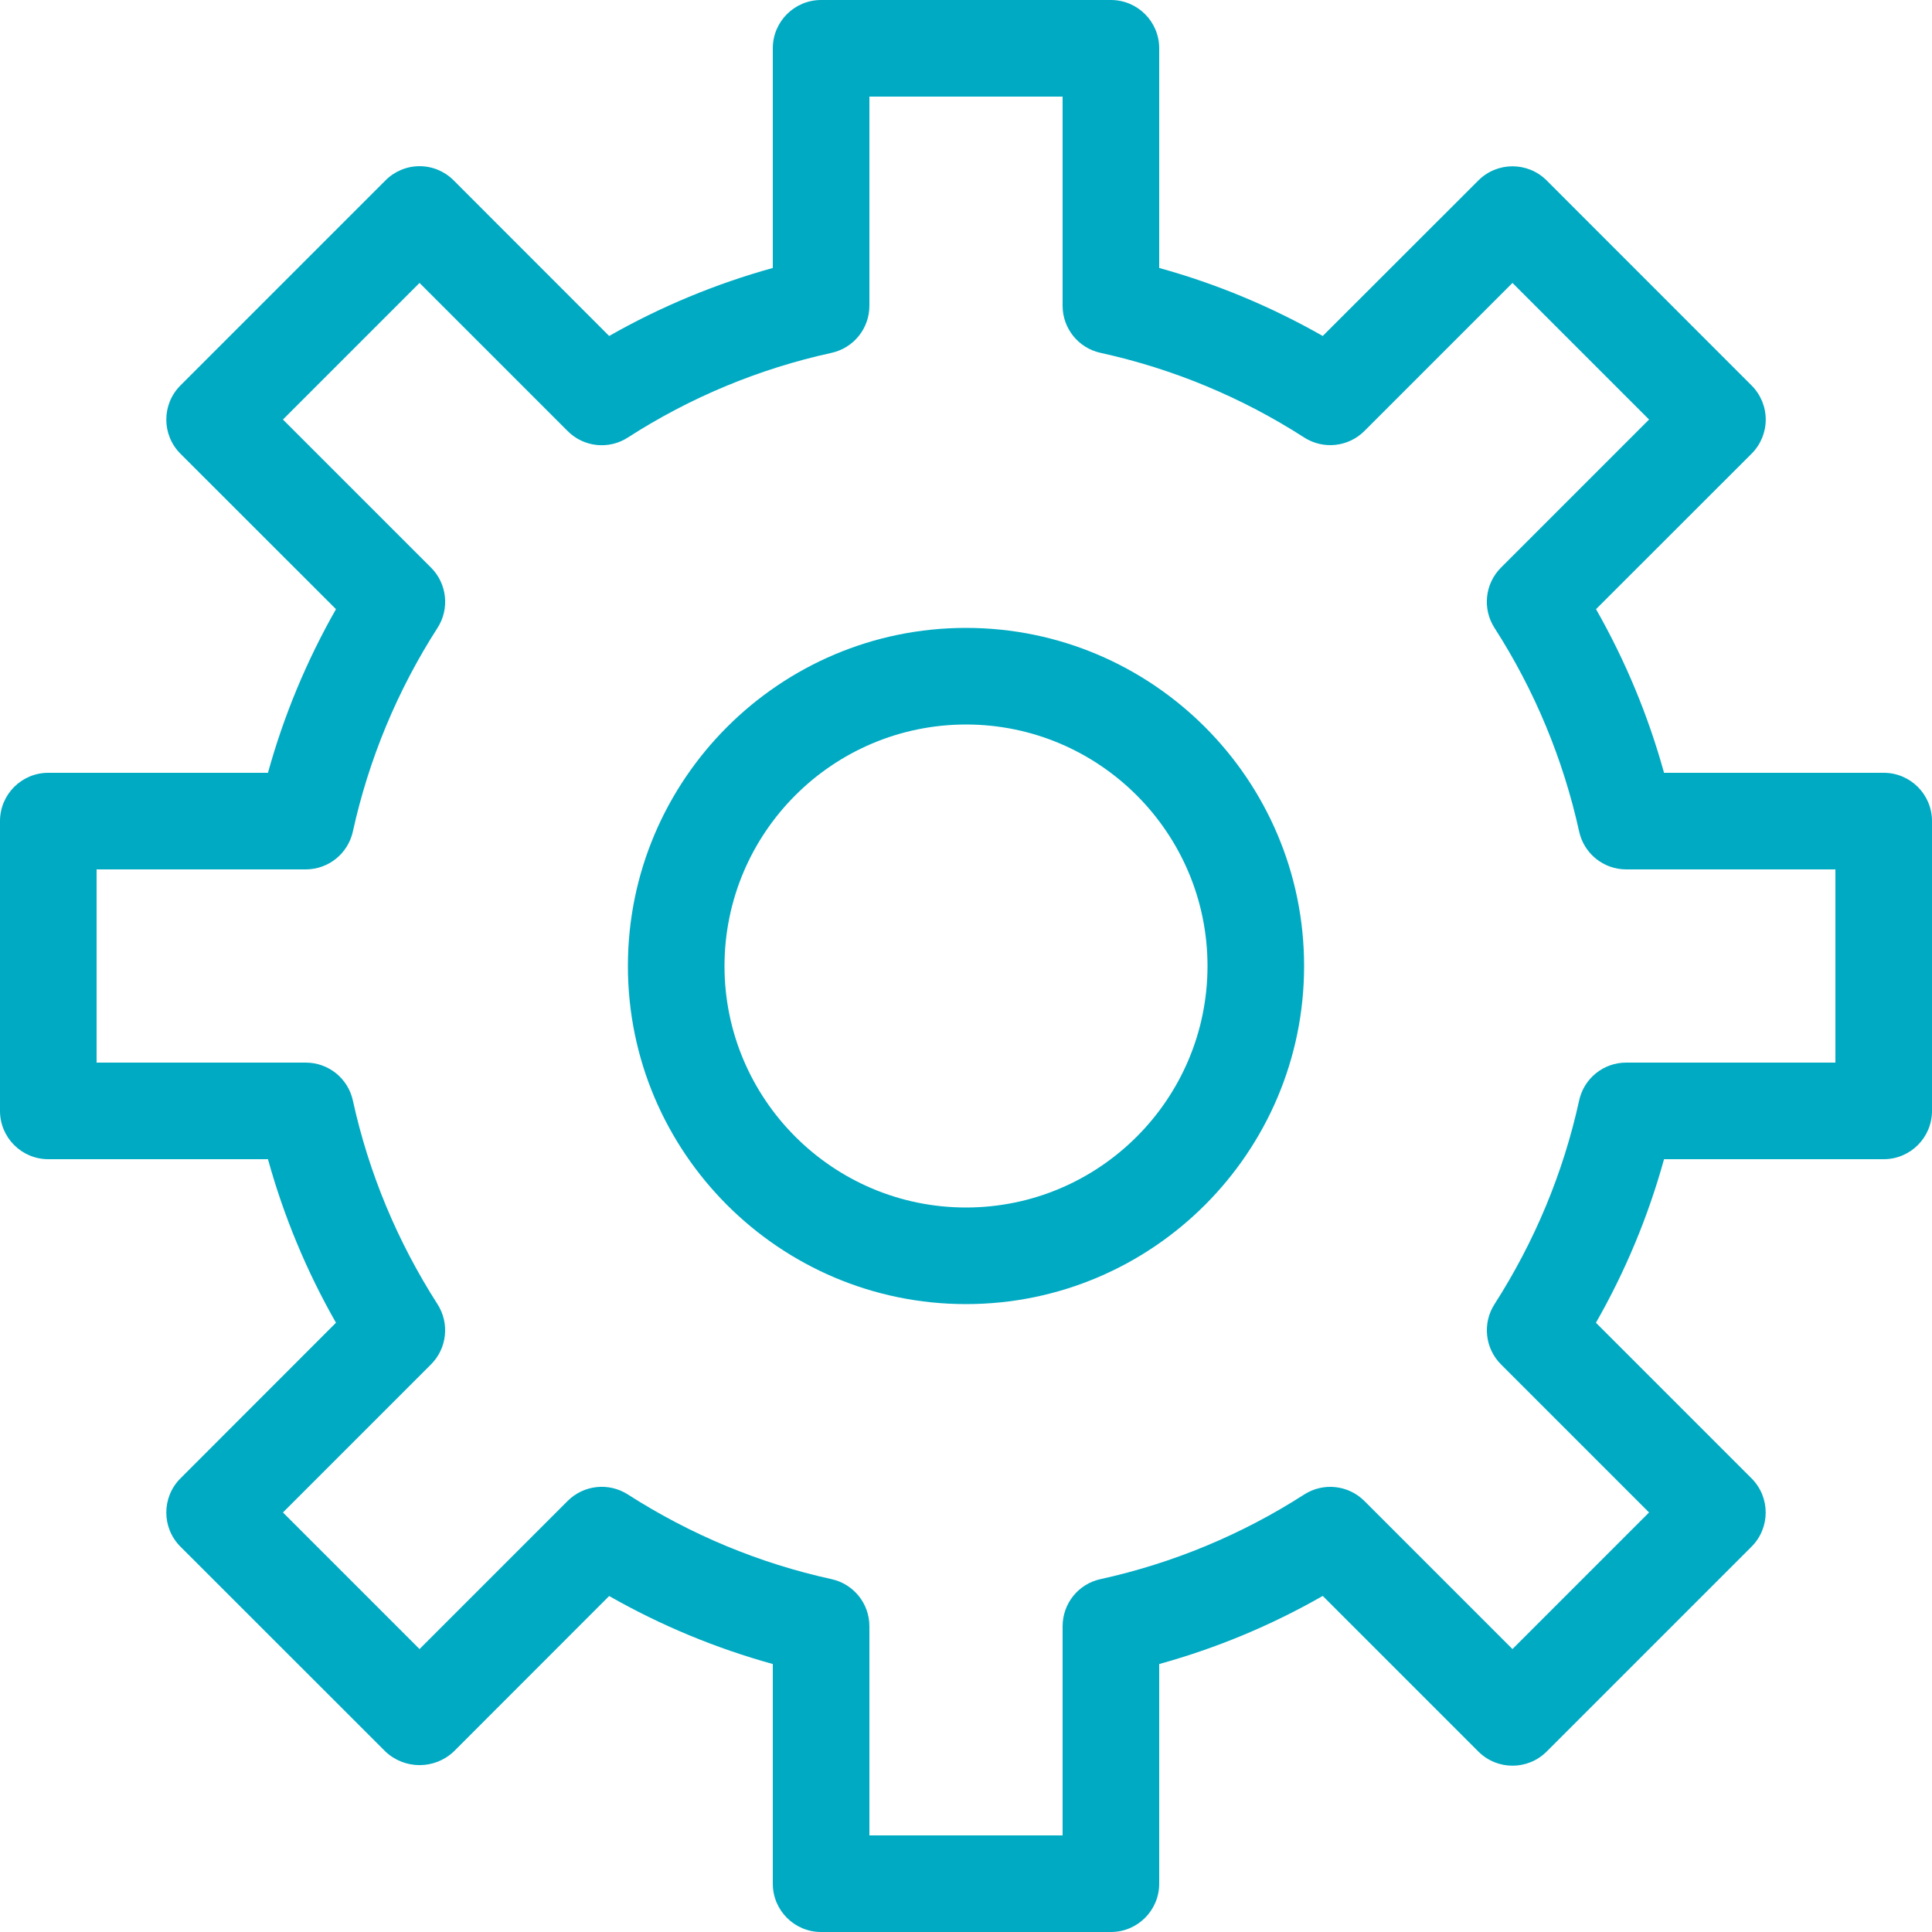
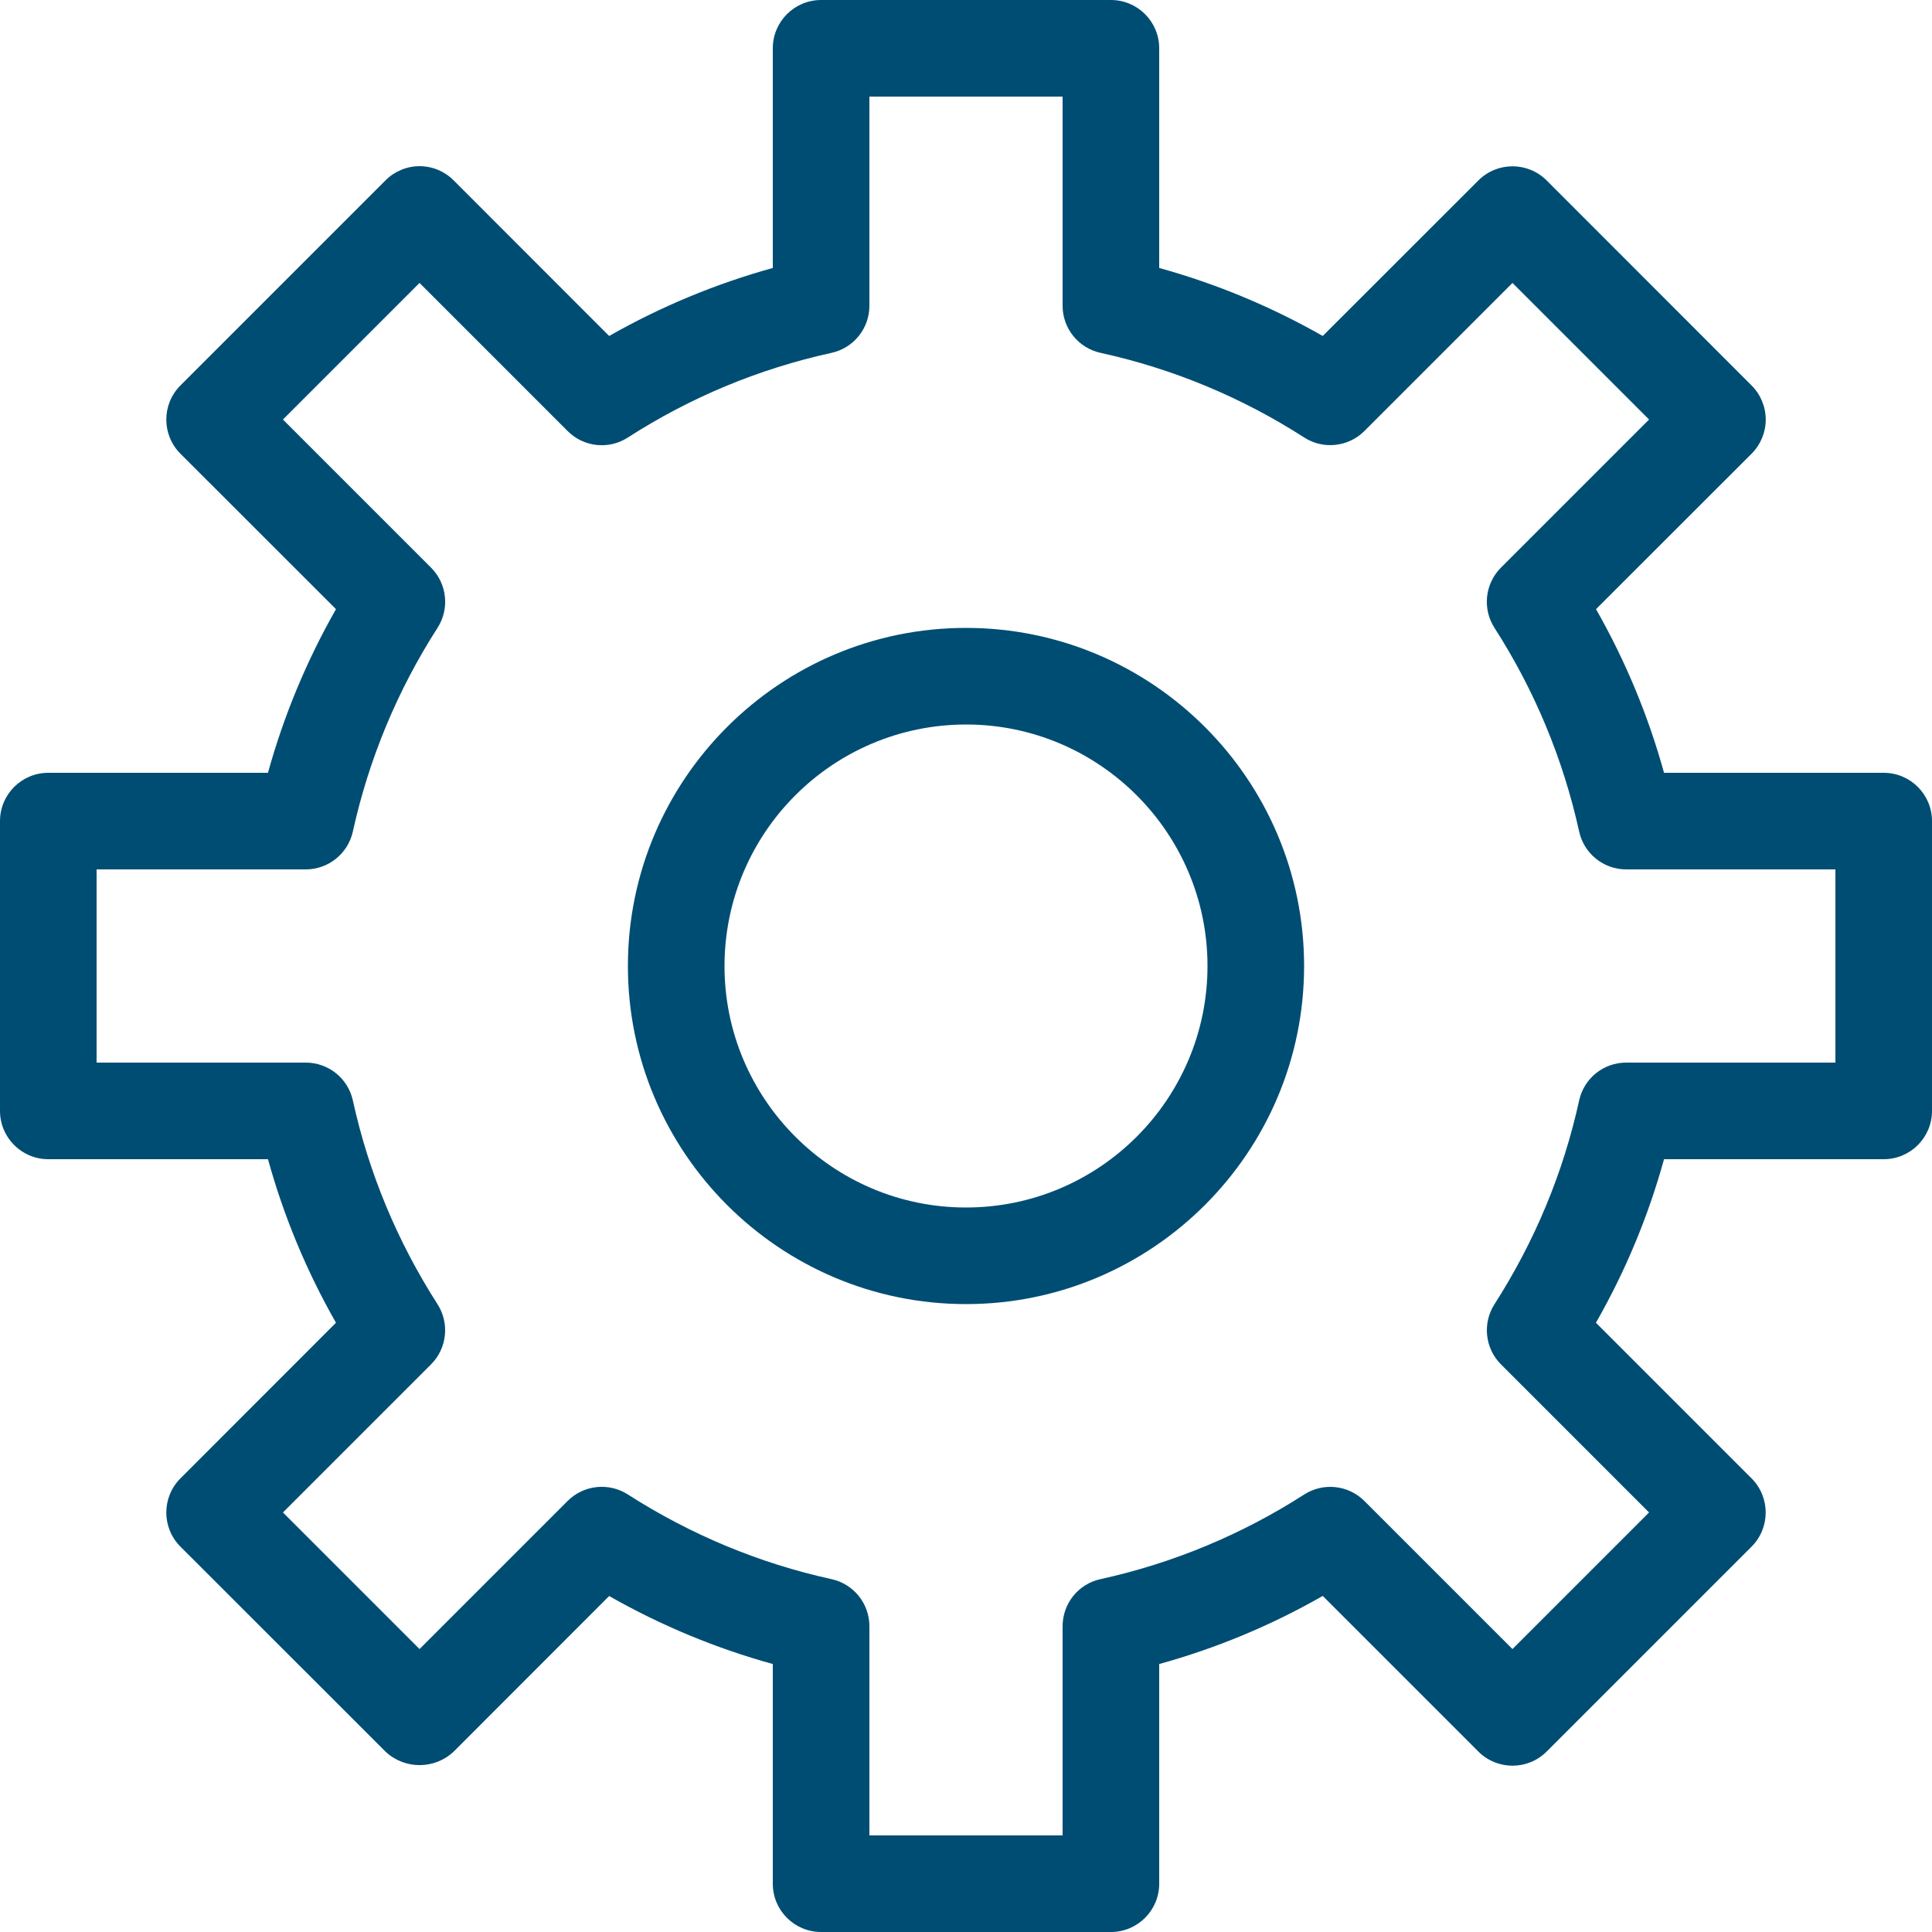
<svg xmlns="http://www.w3.org/2000/svg" width="20" height="20">
-   <path fill="#00AAC3" fill-rule="evenodd" d="M19.5 12h-2.274a7.349 7.349 0 0 1-.705 1.693l1.611 1.611a.5.5 0 0 1 0 .707l-2.121 2.121a.5.5 0 0 1-.707 0l-1.611-1.611a7.349 7.349 0 0 1-1.693.705V19.5a.5.5 0 0 1-.5.5h-3a.5.5 0 0 1-.5-.5v-2.274a7.416 7.416 0 0 1-1.694-.704l-1.609 1.61a.515.515 0 0 1-.707 0l-2.122-2.121a.5.5 0 0 1 0-.707l1.61-1.611A7.39 7.39 0 0 1 2.774 12H.5a.5.5 0 0 1-.5-.5v-3A.5.5 0 0 1 .5 8h2.274c.163-.59.399-1.158.704-1.694l-1.61-1.609a.5.5 0 0 1 0-.707L3.99 1.868a.497.497 0 0 1 .707 0l1.609 1.61A7.434 7.434 0 0 1 8 2.774V.5a.5.5 0 0 1 .5-.5h3a.5.5 0 0 1 .5.5v2.274c.59.163 1.157.399 1.693.704l1.611-1.61a.5.5 0 0 1 .707 0l2.121 2.122a.499.499 0 0 1 0 .707l-1.61 1.609c.305.536.541 1.104.704 1.694H19.5a.5.5 0 0 1 .5.5v3a.5.5 0 0 1-.5.5zM19 9h-2.165a.499.499 0 0 1-.488-.393 6.468 6.468 0 0 0-.876-2.107.5.5 0 0 1 .067-.624l1.533-1.533-1.414-1.414-1.533 1.533a.5.5 0 0 1-.623.067 6.442 6.442 0 0 0-2.107-.876.499.499 0 0 1-.394-.488V1H9v2.165a.499.499 0 0 1-.393.488 6.425 6.425 0 0 0-2.107.876.498.498 0 0 1-.624-.067L4.343 2.929 2.929 4.343l1.533 1.533a.5.5 0 0 1 .067.624 6.468 6.468 0 0 0-.876 2.107.5.5 0 0 1-.488.393H1v2h2.165c.235 0 .438.163.488.393.164.748.459 1.457.876 2.108a.5.5 0 0 1-.067.623l-1.533 1.533 1.414 1.414 1.533-1.533a.5.5 0 0 1 .624-.067c.651.417 1.36.712 2.107.876a.499.499 0 0 1 .393.488V19h2v-2.165c0-.235.163-.439.393-.488a6.464 6.464 0 0 0 2.108-.876.5.5 0 0 1 .623.067l1.533 1.533 1.414-1.414-1.533-1.533a.5.5 0 0 1-.067-.623c.417-.651.712-1.36.876-2.108a.498.498 0 0 1 .488-.393H19V9zm-9 4.5c-1.93 0-3.5-1.57-3.5-3.5S8.07 6.5 10 6.5s3.5 1.57 3.5 3.5-1.57 3.5-3.5 3.5zm0-6A2.503 2.503 0 0 0 7.5 10c0 1.379 1.122 2.5 2.5 2.5 1.379 0 2.5-1.121 2.5-2.5 0-1.378-1.121-2.5-2.5-2.5z" />
+   <path fill="#004d74" fill-rule="evenodd" d="M19.5 12h-2.274a7.349 7.349 0 0 1-.705 1.693l1.611 1.611a.5.5 0 0 1 0 .707l-2.121 2.121a.5.5 0 0 1-.707 0l-1.611-1.611a7.349 7.349 0 0 1-1.693.705V19.5a.5.5 0 0 1-.5.5h-3a.5.5 0 0 1-.5-.5v-2.274a7.416 7.416 0 0 1-1.694-.704l-1.609 1.61a.515.515 0 0 1-.707 0l-2.122-2.121a.5.5 0 0 1 0-.707l1.61-1.611A7.39 7.39 0 0 1 2.774 12H.5a.5.5 0 0 1-.5-.5v-3A.5.5 0 0 1 .5 8h2.274c.163-.59.399-1.158.704-1.694l-1.61-1.609a.5.5 0 0 1 0-.707L3.99 1.868a.497.497 0 0 1 .707 0l1.609 1.61A7.434 7.434 0 0 1 8 2.774V.5a.5.5 0 0 1 .5-.5h3a.5.5 0 0 1 .5.5v2.274c.59.163 1.157.399 1.693.704l1.611-1.61a.5.5 0 0 1 .707 0l2.121 2.122a.499.499 0 0 1 0 .707l-1.61 1.609c.305.536.541 1.104.704 1.694H19.5a.5.5 0 0 1 .5.5v3a.5.5 0 0 1-.5.5zM19 9h-2.165a.499.499 0 0 1-.488-.393 6.468 6.468 0 0 0-.876-2.107.5.5 0 0 1 .067-.624l1.533-1.533-1.414-1.414-1.533 1.533a.5.5 0 0 1-.623.067 6.442 6.442 0 0 0-2.107-.876.499.499 0 0 1-.394-.488V1H9v2.165a.499.499 0 0 1-.393.488 6.425 6.425 0 0 0-2.107.876.498.498 0 0 1-.624-.067L4.343 2.929 2.929 4.343l1.533 1.533a.5.5 0 0 1 .067.624 6.468 6.468 0 0 0-.876 2.107.5.5 0 0 1-.488.393H1v2h2.165c.235 0 .438.163.488.393.164.748.459 1.457.876 2.108a.5.5 0 0 1-.067.623l-1.533 1.533 1.414 1.414 1.533-1.533a.5.5 0 0 1 .624-.067c.651.417 1.36.712 2.107.876a.499.499 0 0 1 .393.488V19h2v-2.165c0-.235.163-.439.393-.488a6.464 6.464 0 0 0 2.108-.876.5.5 0 0 1 .623.067l1.533 1.533 1.414-1.414-1.533-1.533a.5.5 0 0 1-.067-.623c.417-.651.712-1.36.876-2.108a.498.498 0 0 1 .488-.393H19V9zm-9 4.5c-1.93 0-3.5-1.57-3.5-3.5S8.07 6.5 10 6.5s3.5 1.57 3.5 3.5-1.57 3.5-3.5 3.5zm0-6A2.503 2.503 0 0 0 7.5 10c0 1.379 1.122 2.5 2.5 2.5 1.379 0 2.5-1.121 2.5-2.5 0-1.378-1.121-2.5-2.5-2.5z" />
</svg>
